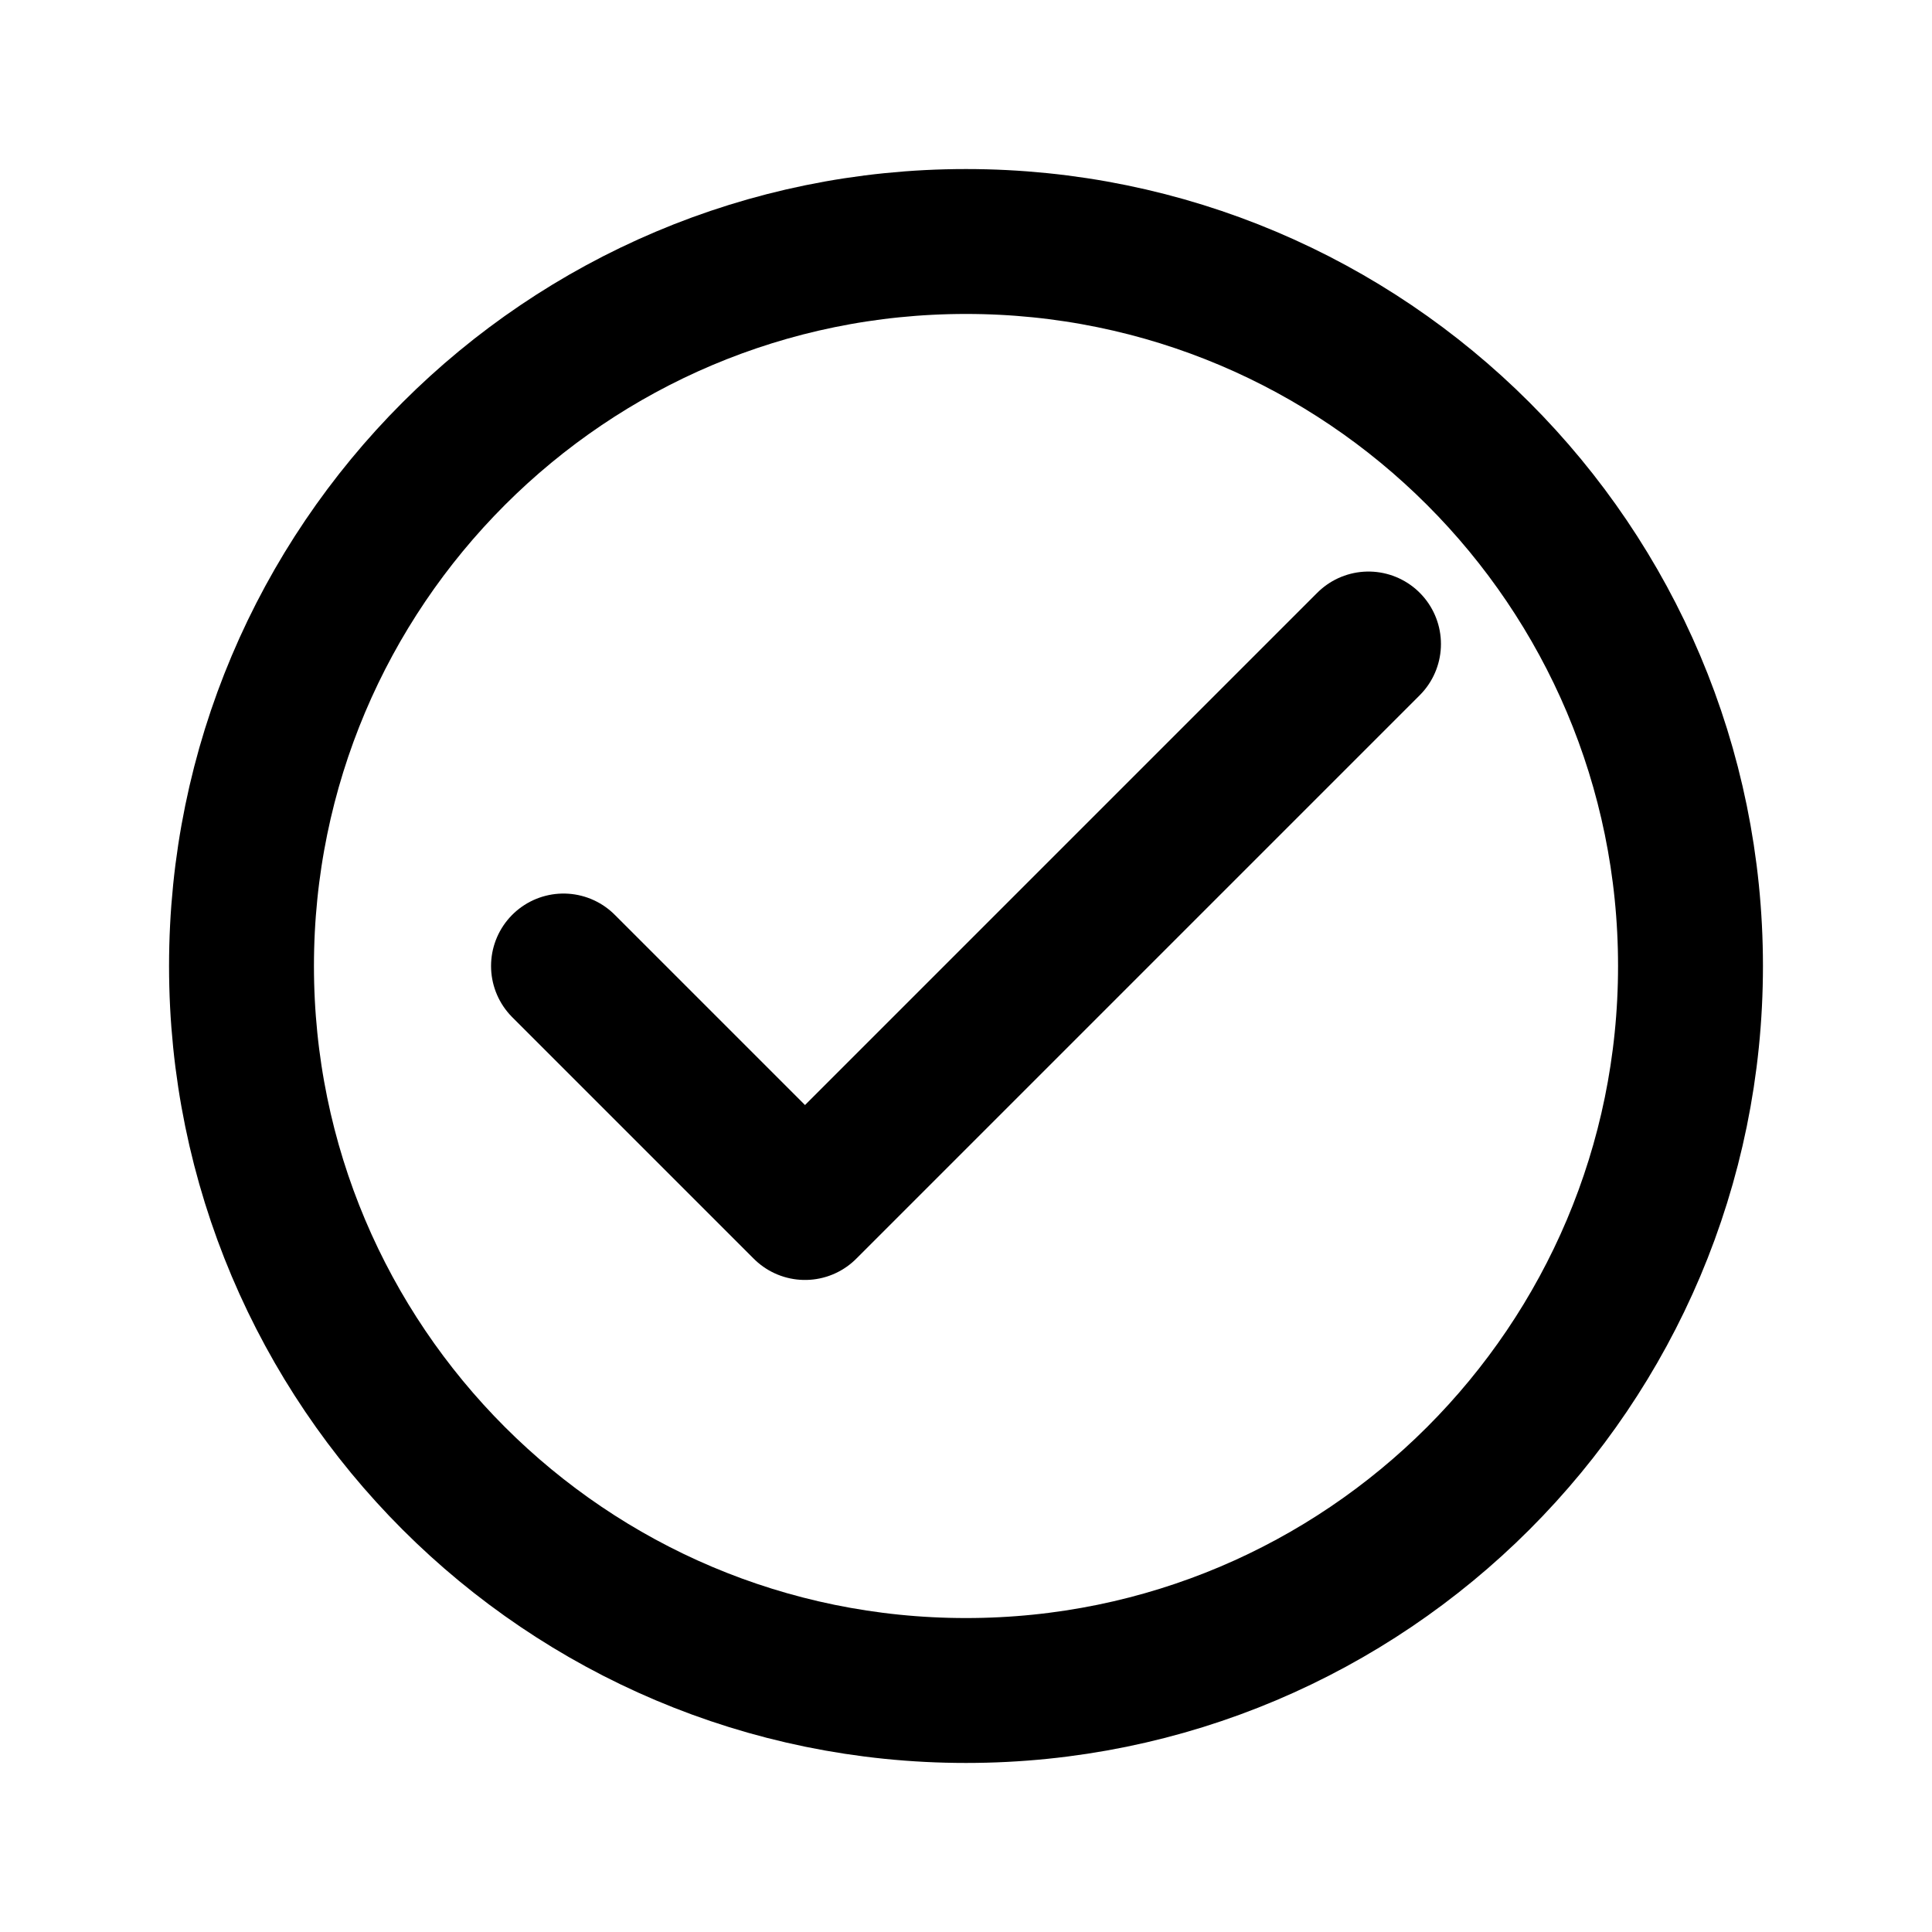
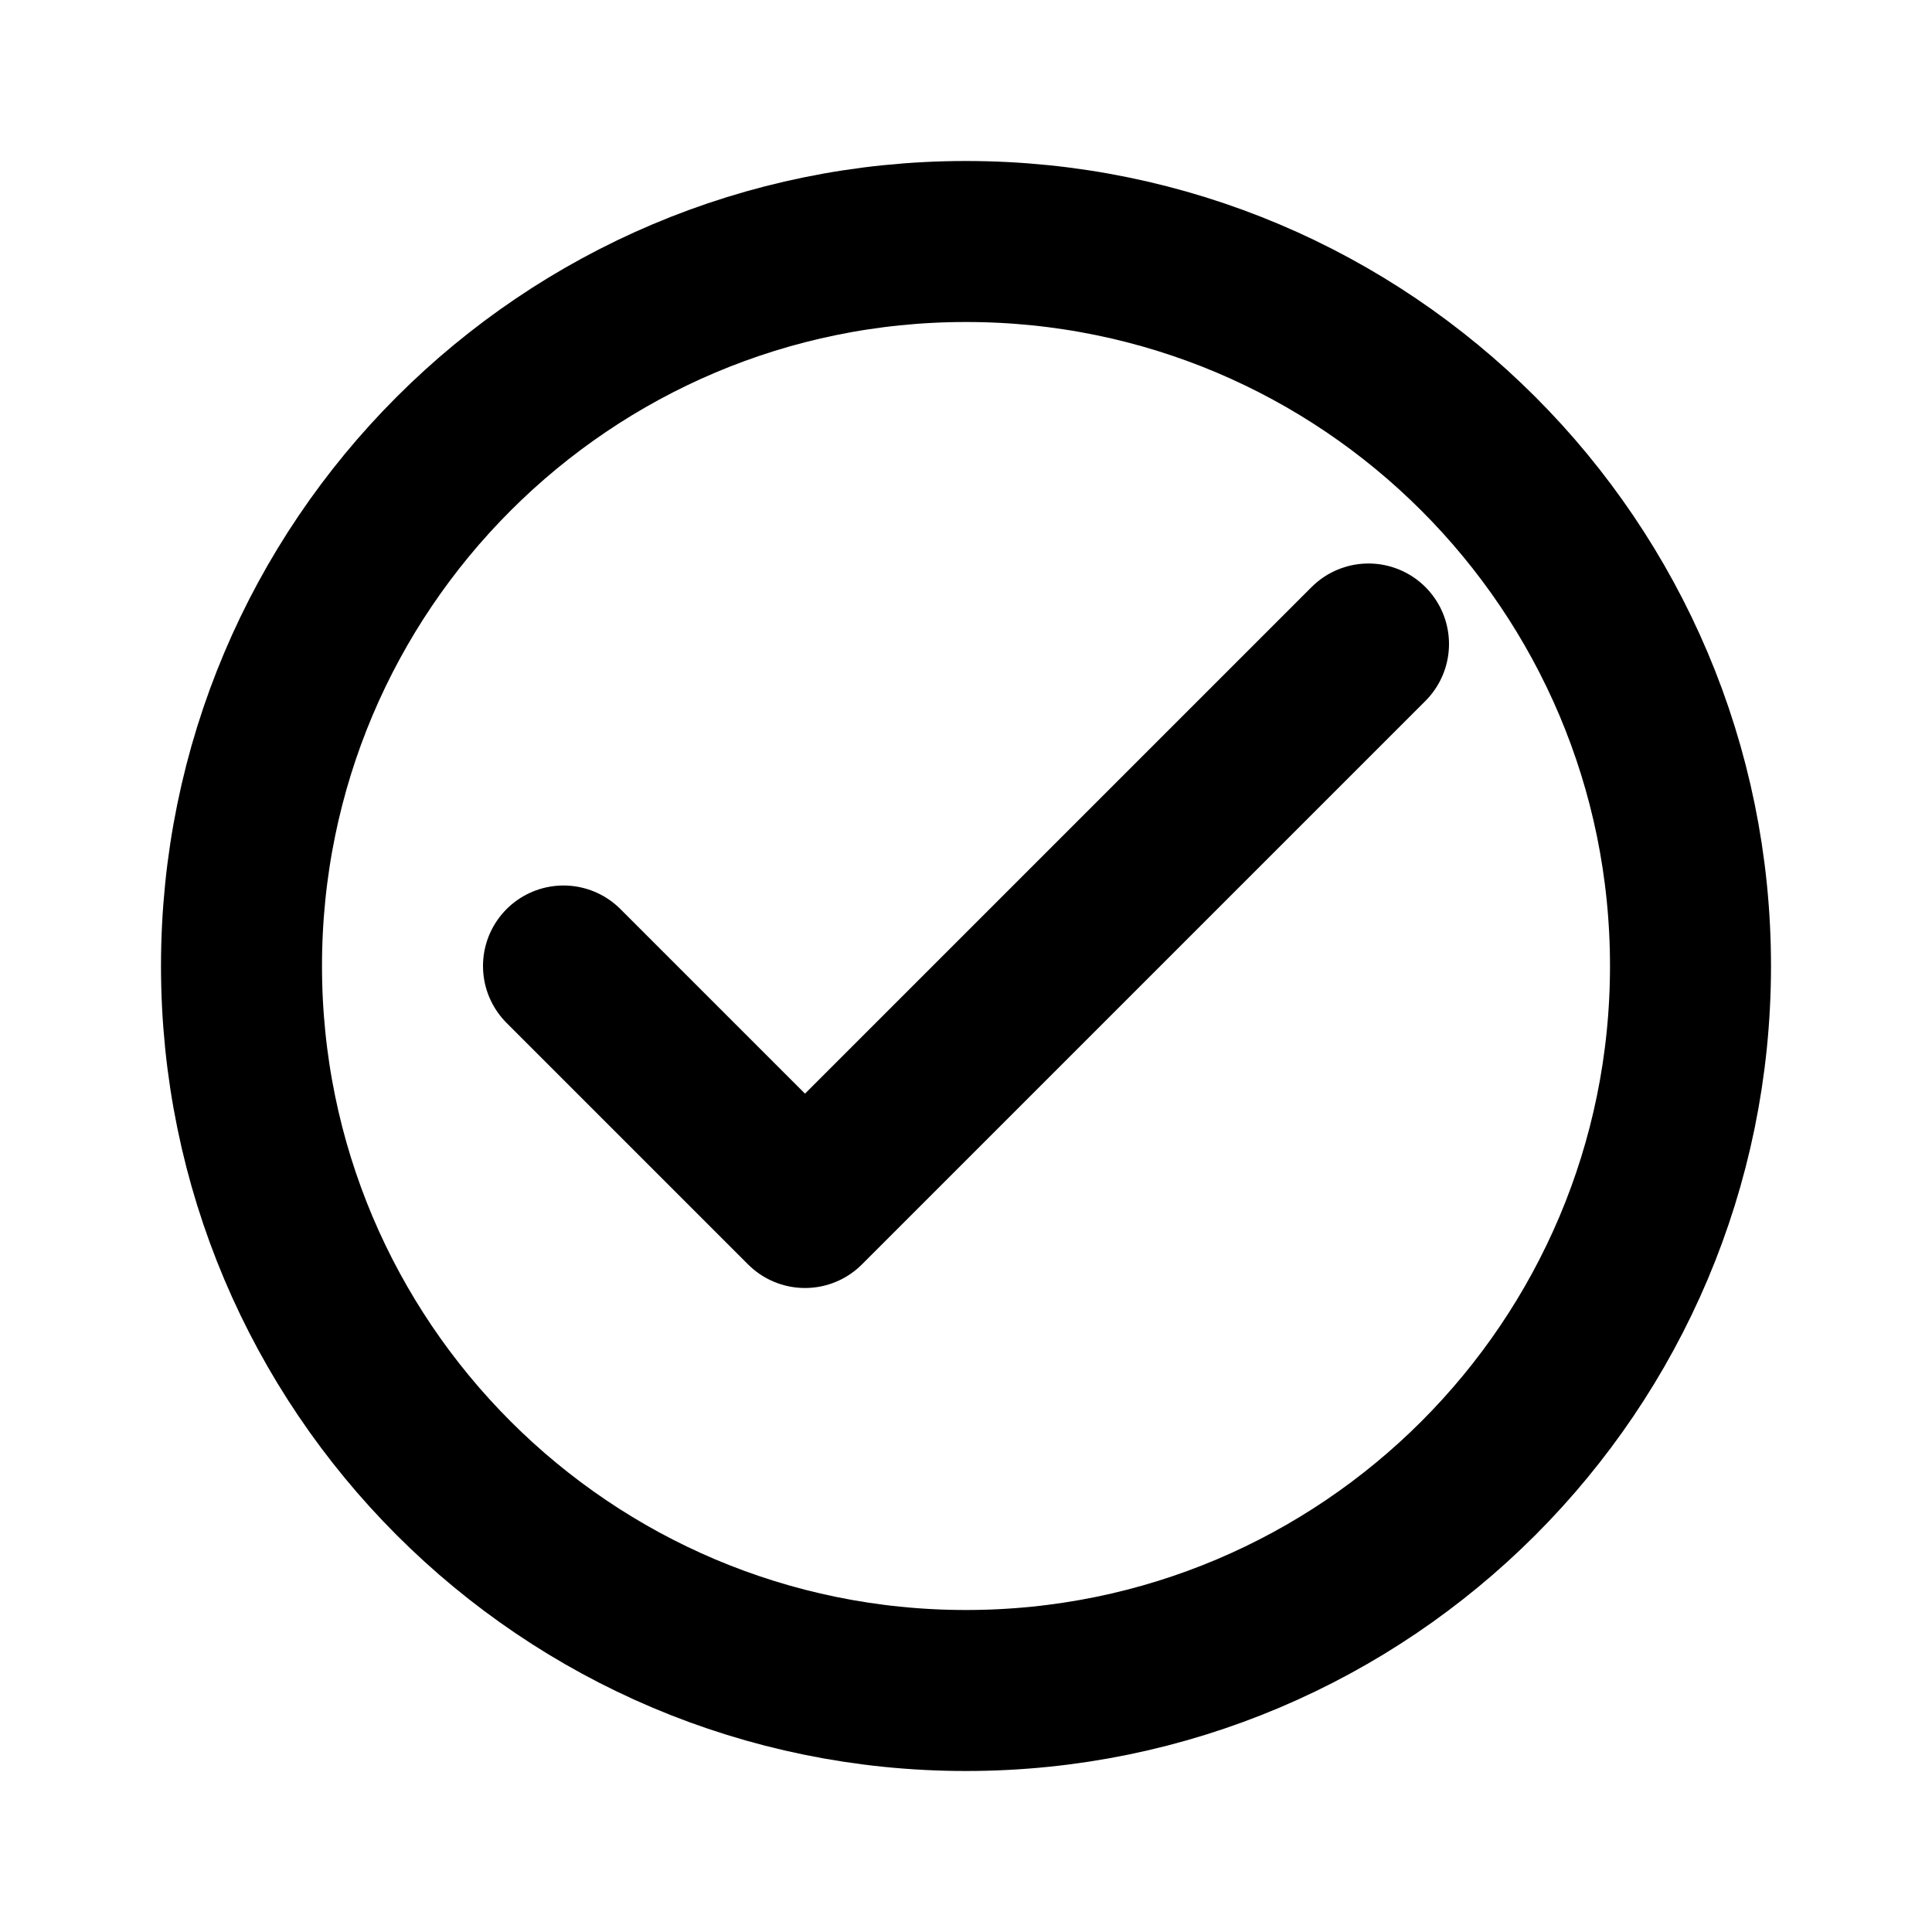
- <svg xmlns="http://www.w3.org/2000/svg" width="256" height="256" viewBox="0 0 24 24" fill="none" stroke="currentColor" stroke-width="1.8" stroke-linecap="round" stroke-linejoin="round">
+ <svg xmlns="http://www.w3.org/2000/svg" width="256" height="256" viewBox="0 0 24 24" fill="none" stroke="currentColor" stroke-width="2.0" stroke-linecap="round" stroke-linejoin="round">
  <circle cx="12" cy="12" r="9" />
  <path d="m7 12 3 3 7-7" />
</svg>
